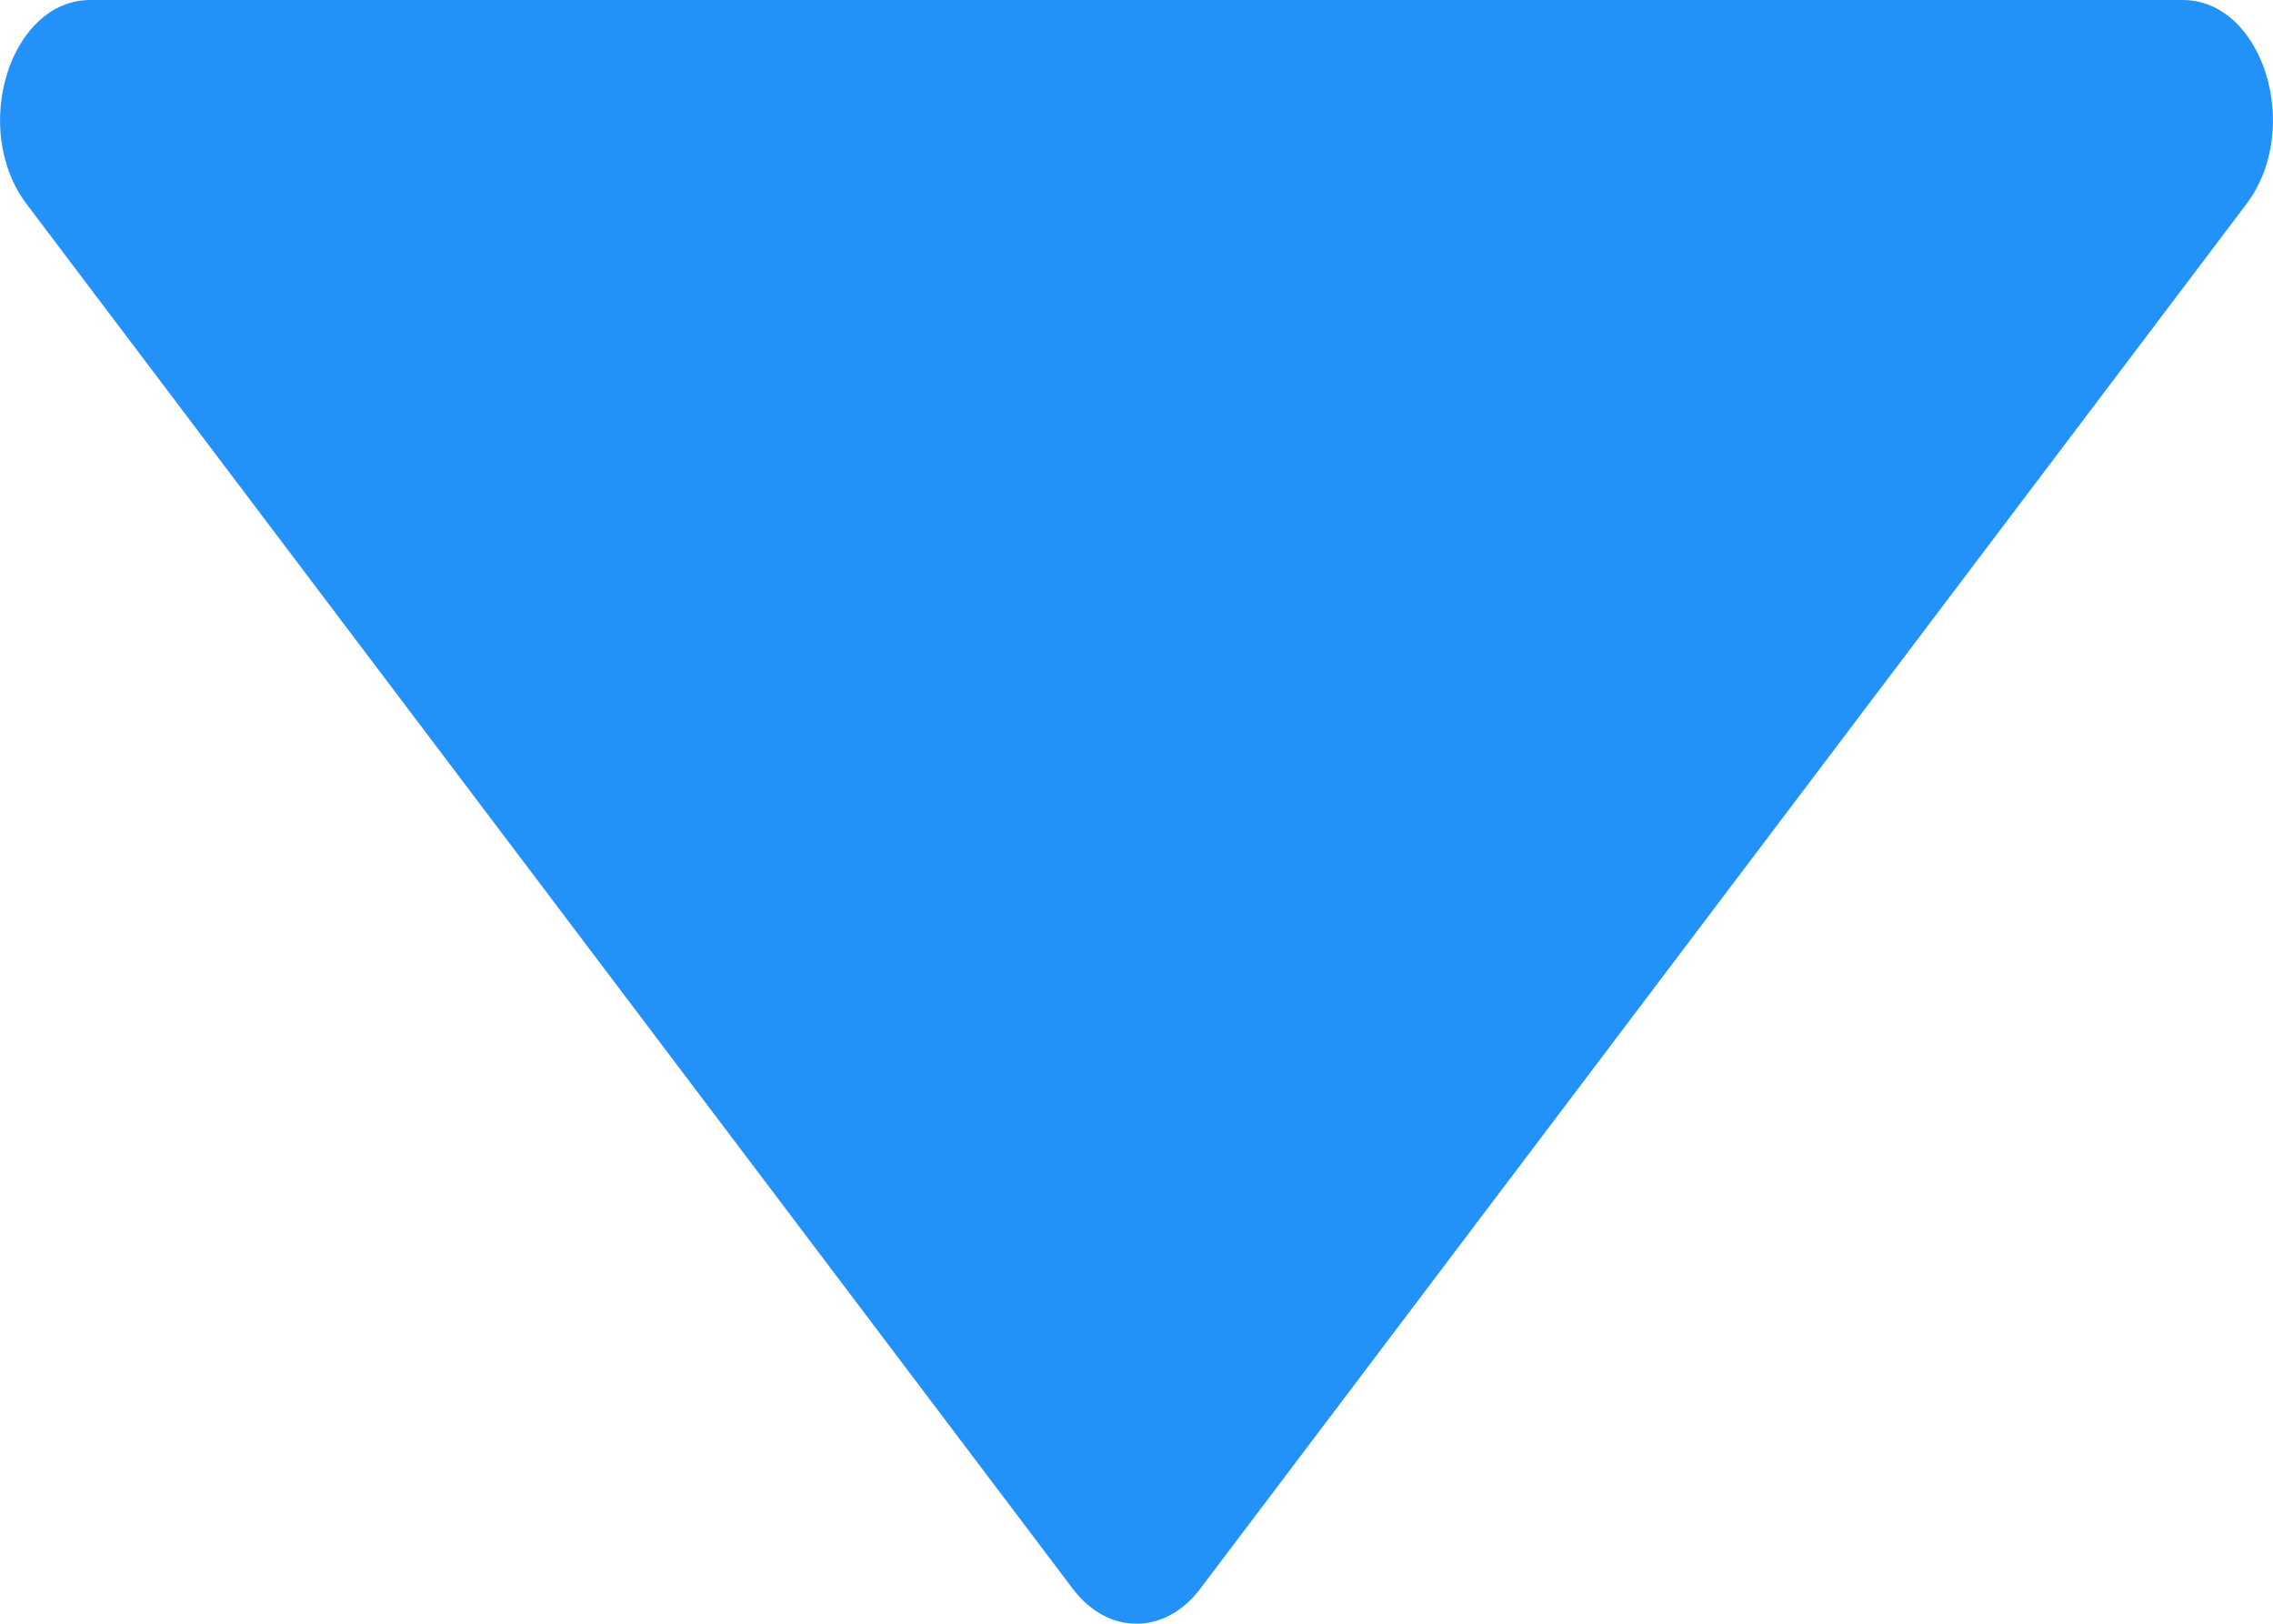
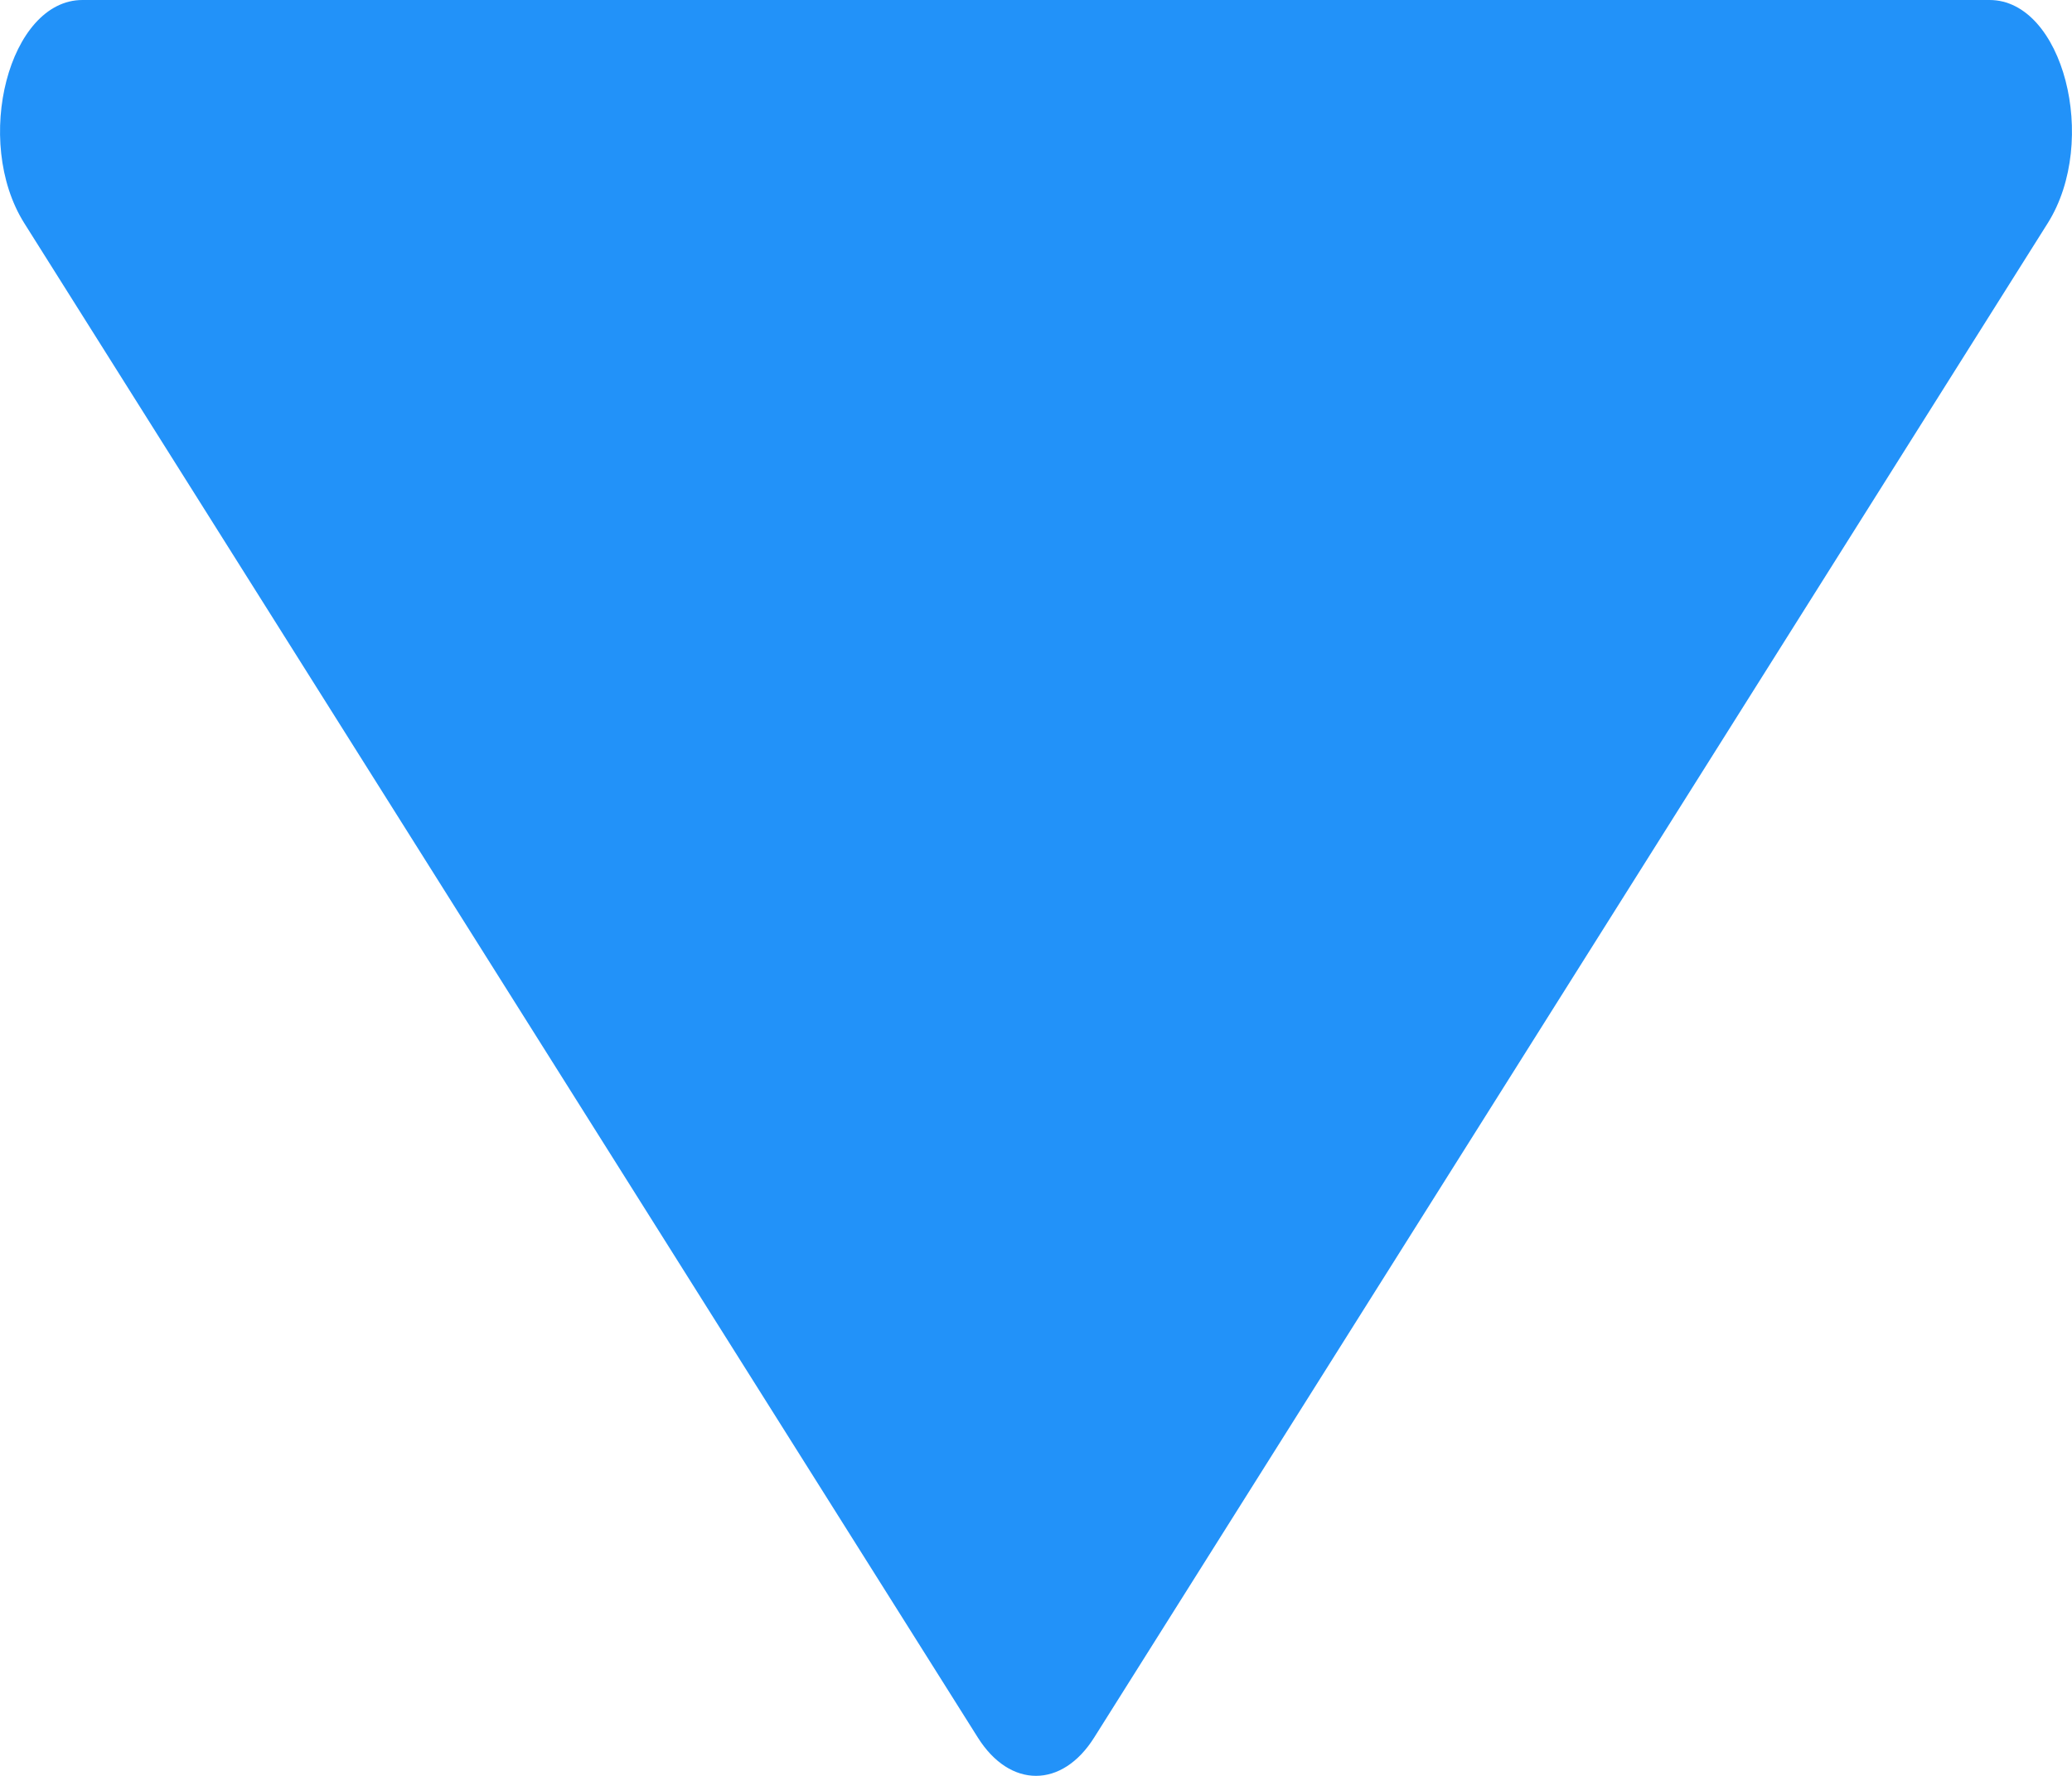
- <svg xmlns="http://www.w3.org/2000/svg" width="14" height="10" viewBox="0 0 14 10" fill="none">
-   <path d="M6.607 9.784L0.164 1.257C-0.186 0.793 0.062 0 0.557 0L13.443 0C13.938 0 14.186 0.793 13.836 1.257L7.393 9.784C7.176 10.072 6.824 10.072 6.607 9.784Z" fill="#2292F9" />
+ <svg xmlns="http://www.w3.org/2000/svg" width="14" height="12" viewBox="0 0 14 12" fill="none">
+   <path d="M6.607 11.741L0.164 1.508C-0.186 0.951 0.062 0 0.557 0L13.443 0C13.938 0 14.186 0.951 13.836 1.508L7.393 11.741C7.176 12.086 6.824 12.086 6.607 11.741Z" fill="#2292F9" />
</svg>
